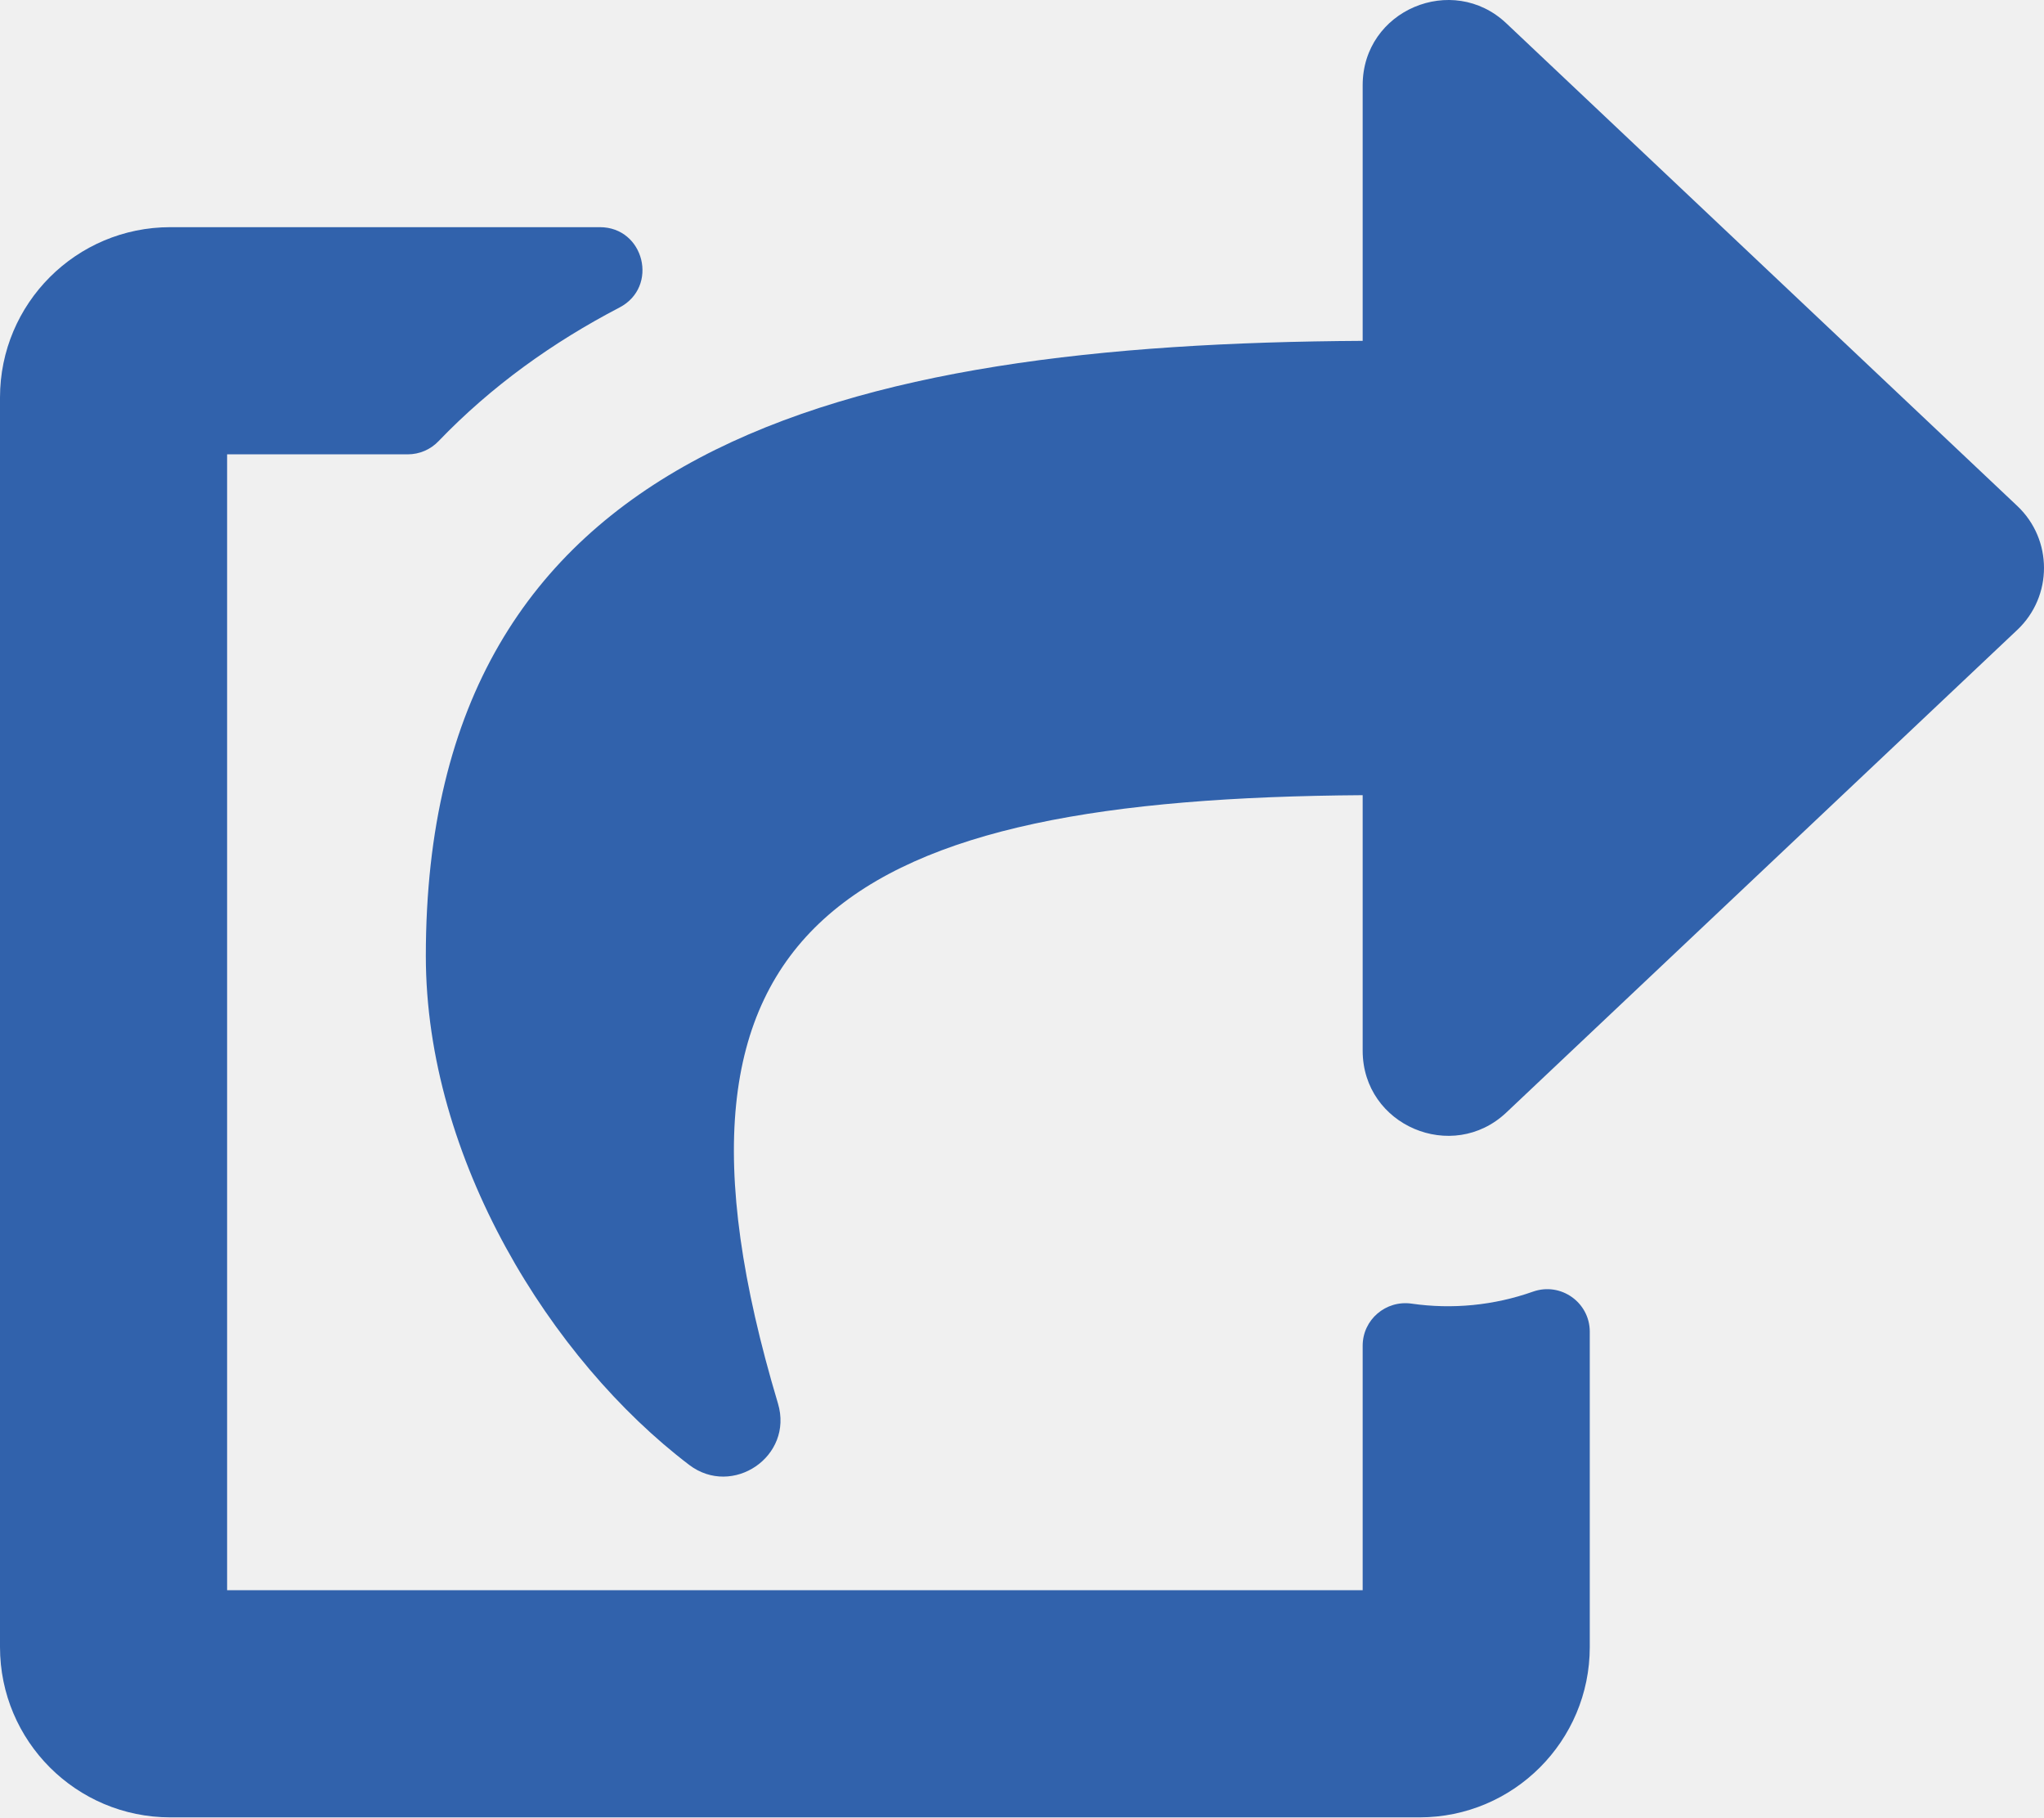
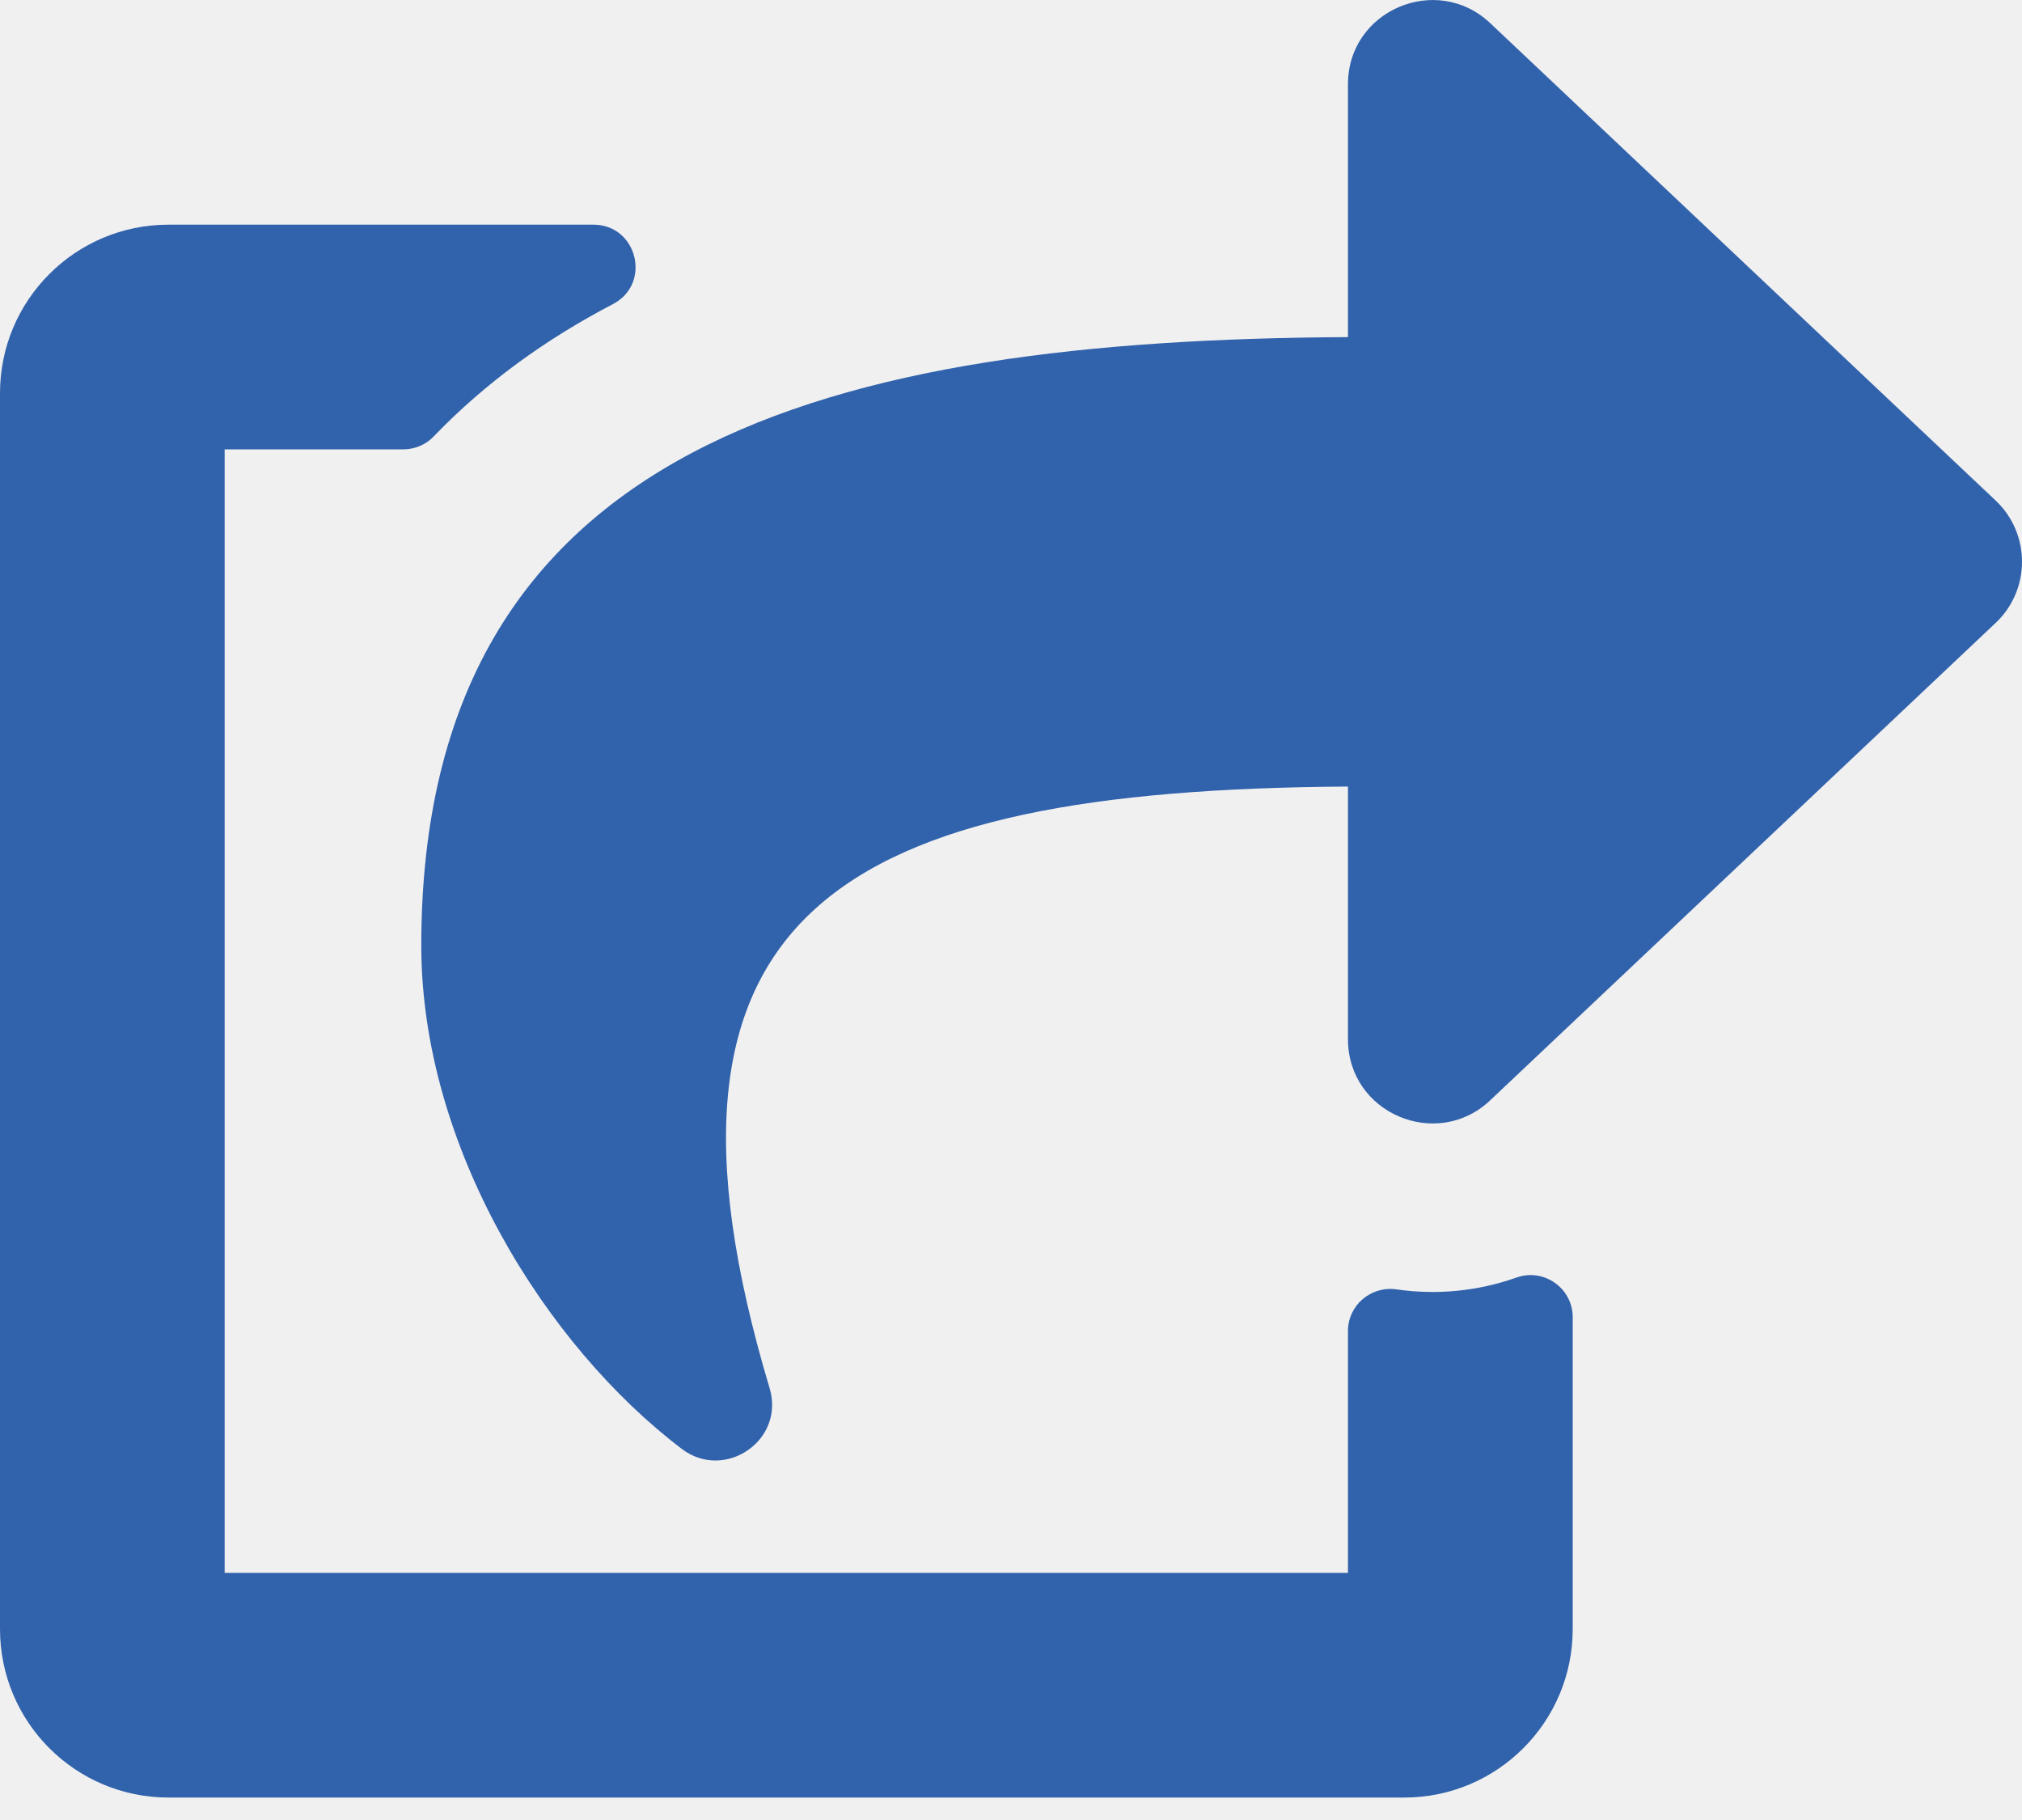
- <svg xmlns="http://www.w3.org/2000/svg" width="576" height="512" viewBox="0 0 576 512" fill="none">
+ <svg xmlns="http://www.w3.org/2000/svg" width="20" height="18" viewBox="0 0 20 18" fill="none">
  <g clip-path="url(#clip0)">
-     <path d="M568.482 177.448L424.479 313.433C409.3 327.768 384 317.14 384 295.985V224.022C239.425 224.992 178.434 259.135 219.225 395.375C223.708 410.348 206.379 421.942 194.219 412.705C155.252 383.105 120 326.488 120 269.339C120 125.402 237.599 96.839 384 96.027V24.012C384 2.838 409.317 -7.756 424.479 6.564L568.482 142.552C578.502 152.015 578.51 167.977 568.482 177.448V177.448ZM384 379.128V448H64V128H114.916C116.532 127.999 118.131 127.671 119.617 127.037C121.103 126.402 122.446 125.474 123.564 124.307C138.517 108.739 155.801 96.417 174.578 86.631C185.708 80.83 181.584 64 169.033 64H48C21.49 64 0 85.49 0 112V464C0 490.51 21.49 512 48 512H400C426.51 512 448 490.51 448 464V375.194C448 366.906 439.803 361.128 431.989 363.892C421.034 367.767 409.302 368.925 397.8 367.269C390.53 366.223 384 371.783 384 379.128V379.128Z" fill="#3162AC" />
+     <path d="M19.739 6.161L14.739 10.883C14.212 11.381 13.333 11.012 13.333 10.277V7.779C8.313 7.812 6.196 8.998 7.612 13.728C7.768 14.248 7.166 14.651 6.744 14.33C5.391 13.302 4.167 11.336 4.167 9.352C4.167 4.354 8.25 3.362 13.333 3.334V0.834C13.333 0.099 14.212 -0.269 14.739 0.228L19.739 4.95C20.087 5.278 20.087 5.833 19.739 6.161V6.161ZM13.333 13.164V15.556H2.222V4.444H3.99C4.046 4.444 4.102 4.433 4.153 4.411C4.205 4.389 4.252 4.357 4.29 4.316C4.81 3.776 5.41 3.348 6.062 3.008C6.448 2.807 6.305 2.222 5.869 2.222H1.667C0.746 2.222 0 2.968 0 3.889V16.111C0 17.032 0.746 17.778 1.667 17.778H13.889C14.809 17.778 15.556 17.032 15.556 16.111V13.028C15.556 12.74 15.271 12.539 15 12.635C14.619 12.77 14.212 12.81 13.812 12.752C13.56 12.716 13.333 12.909 13.333 13.164V13.164Z" fill="#3162AC" />
  </g>
  <defs>
    <clipPath id="clip0">
-       <rect width="576" height="512" fill="white" />
+       <rect width="20" height="17.778" fill="white" />
    </clipPath>
  </defs>
</svg>
